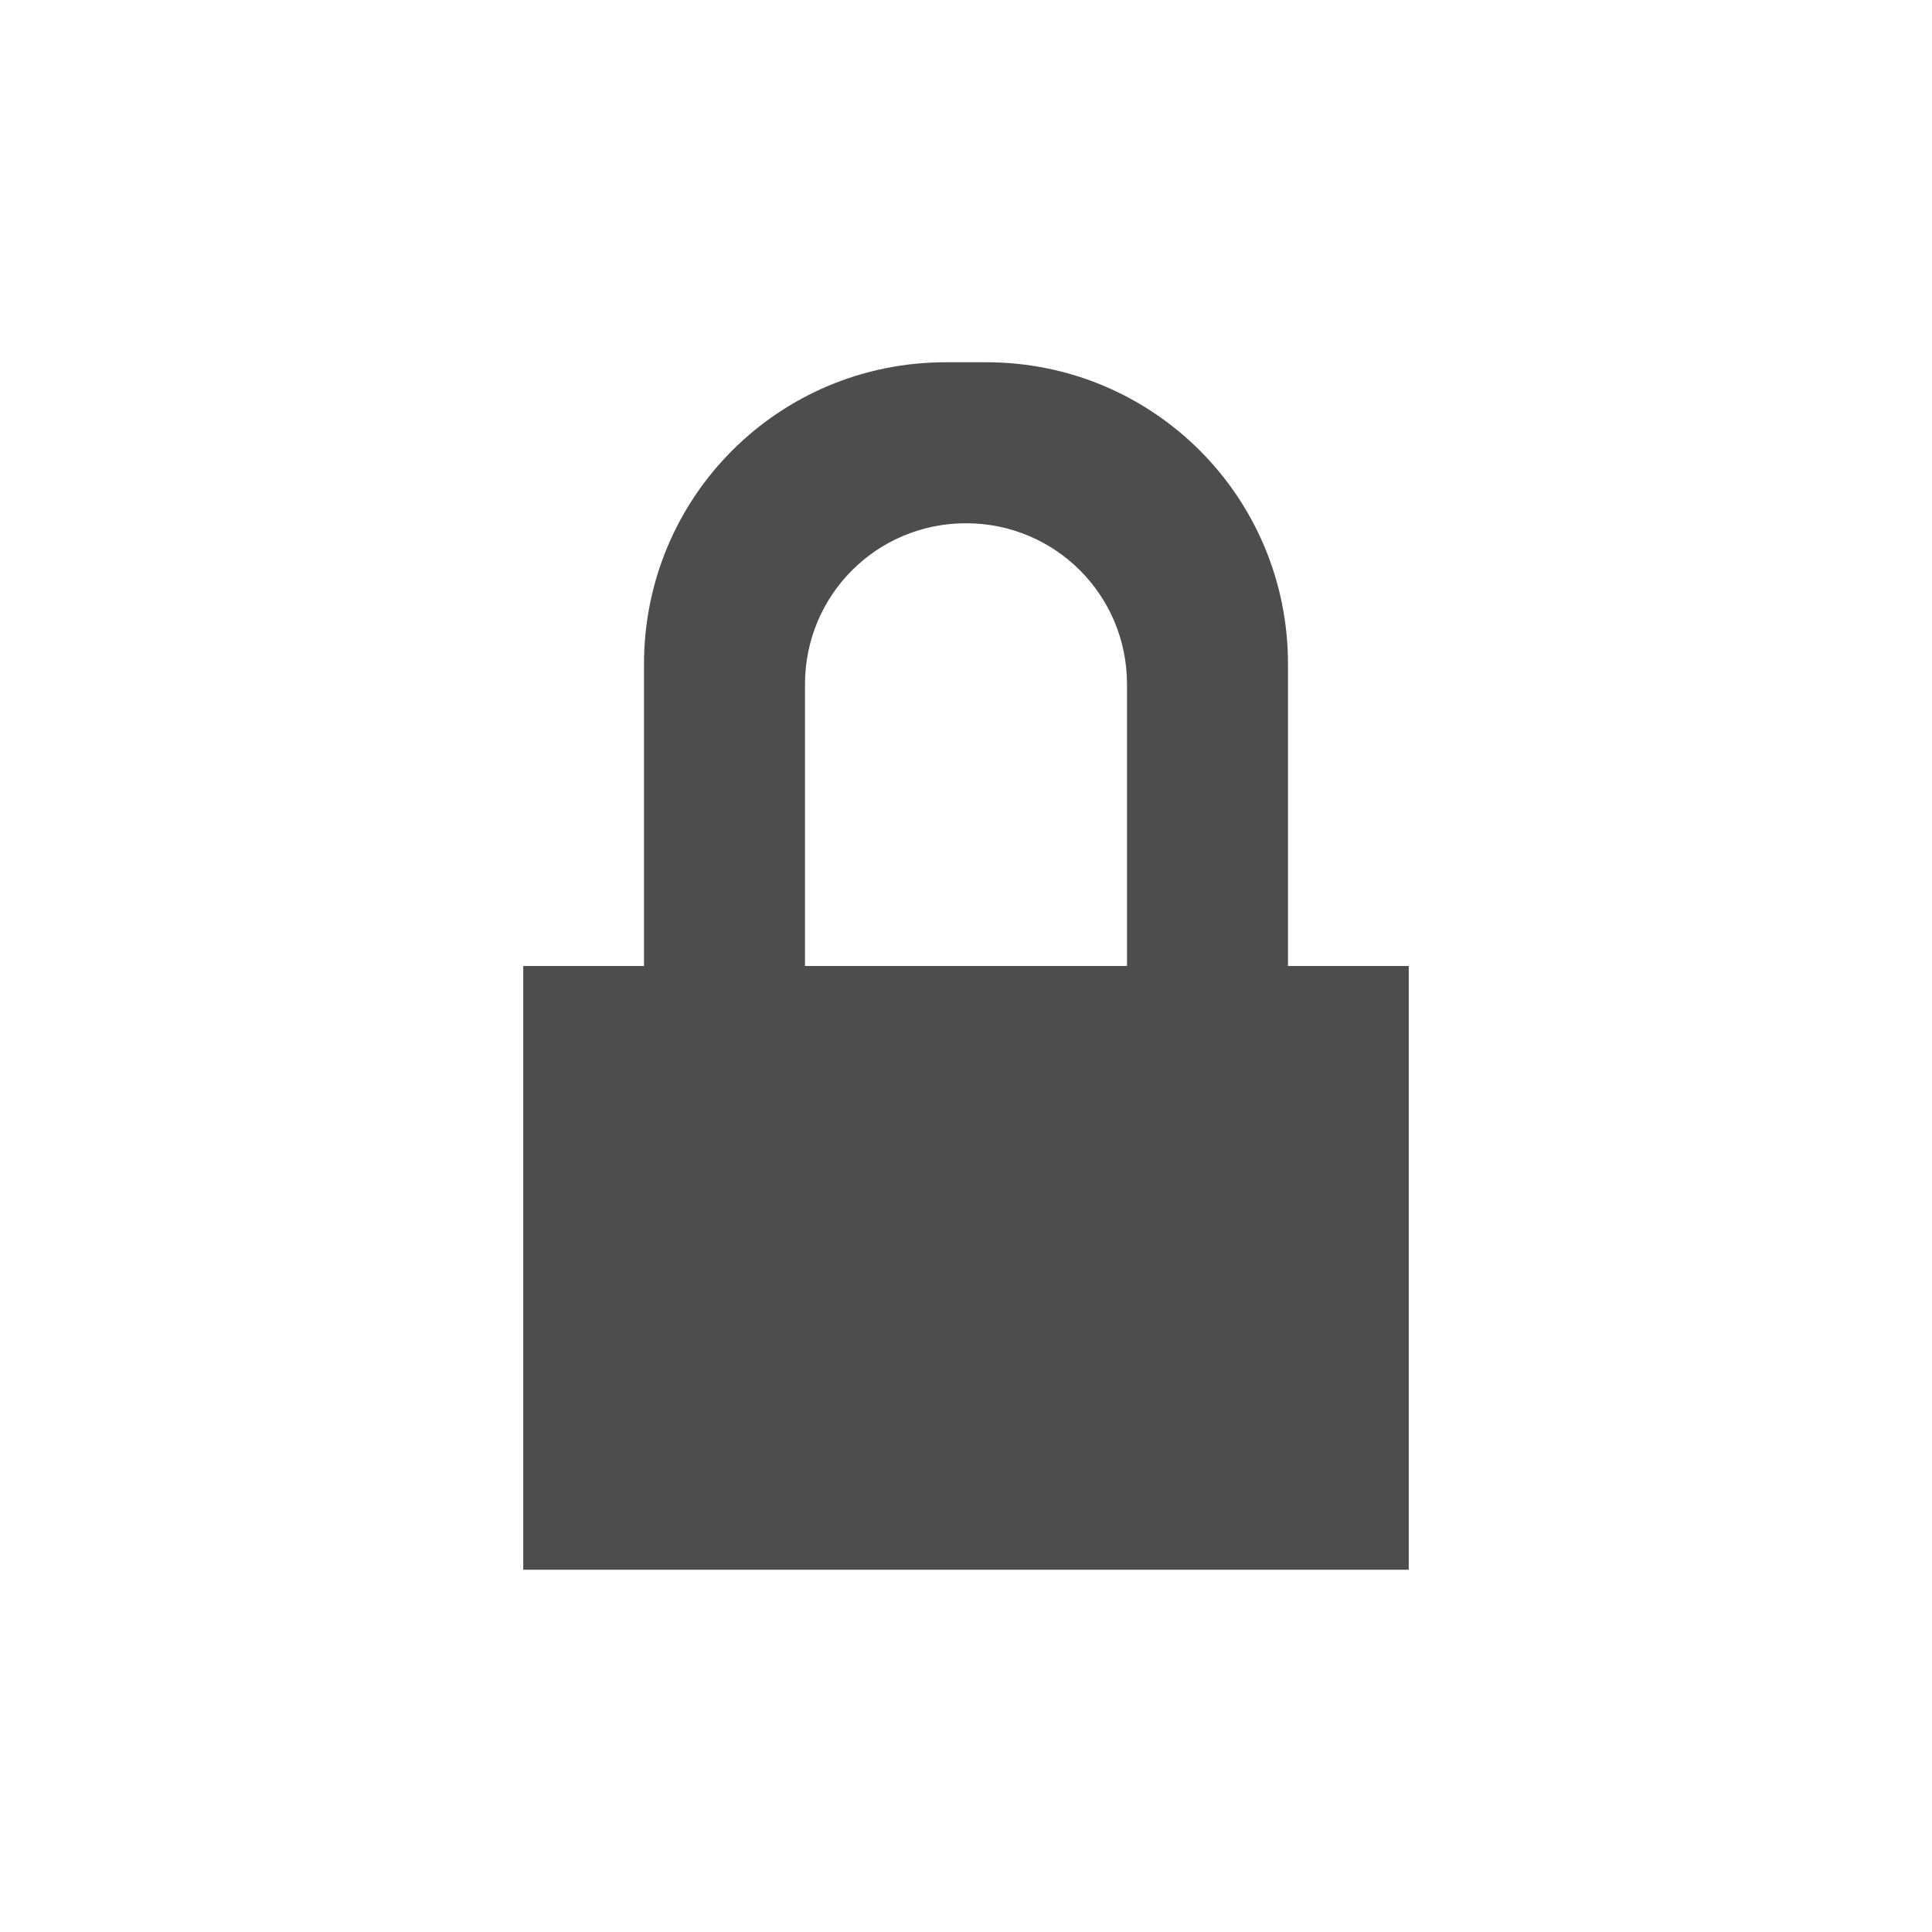
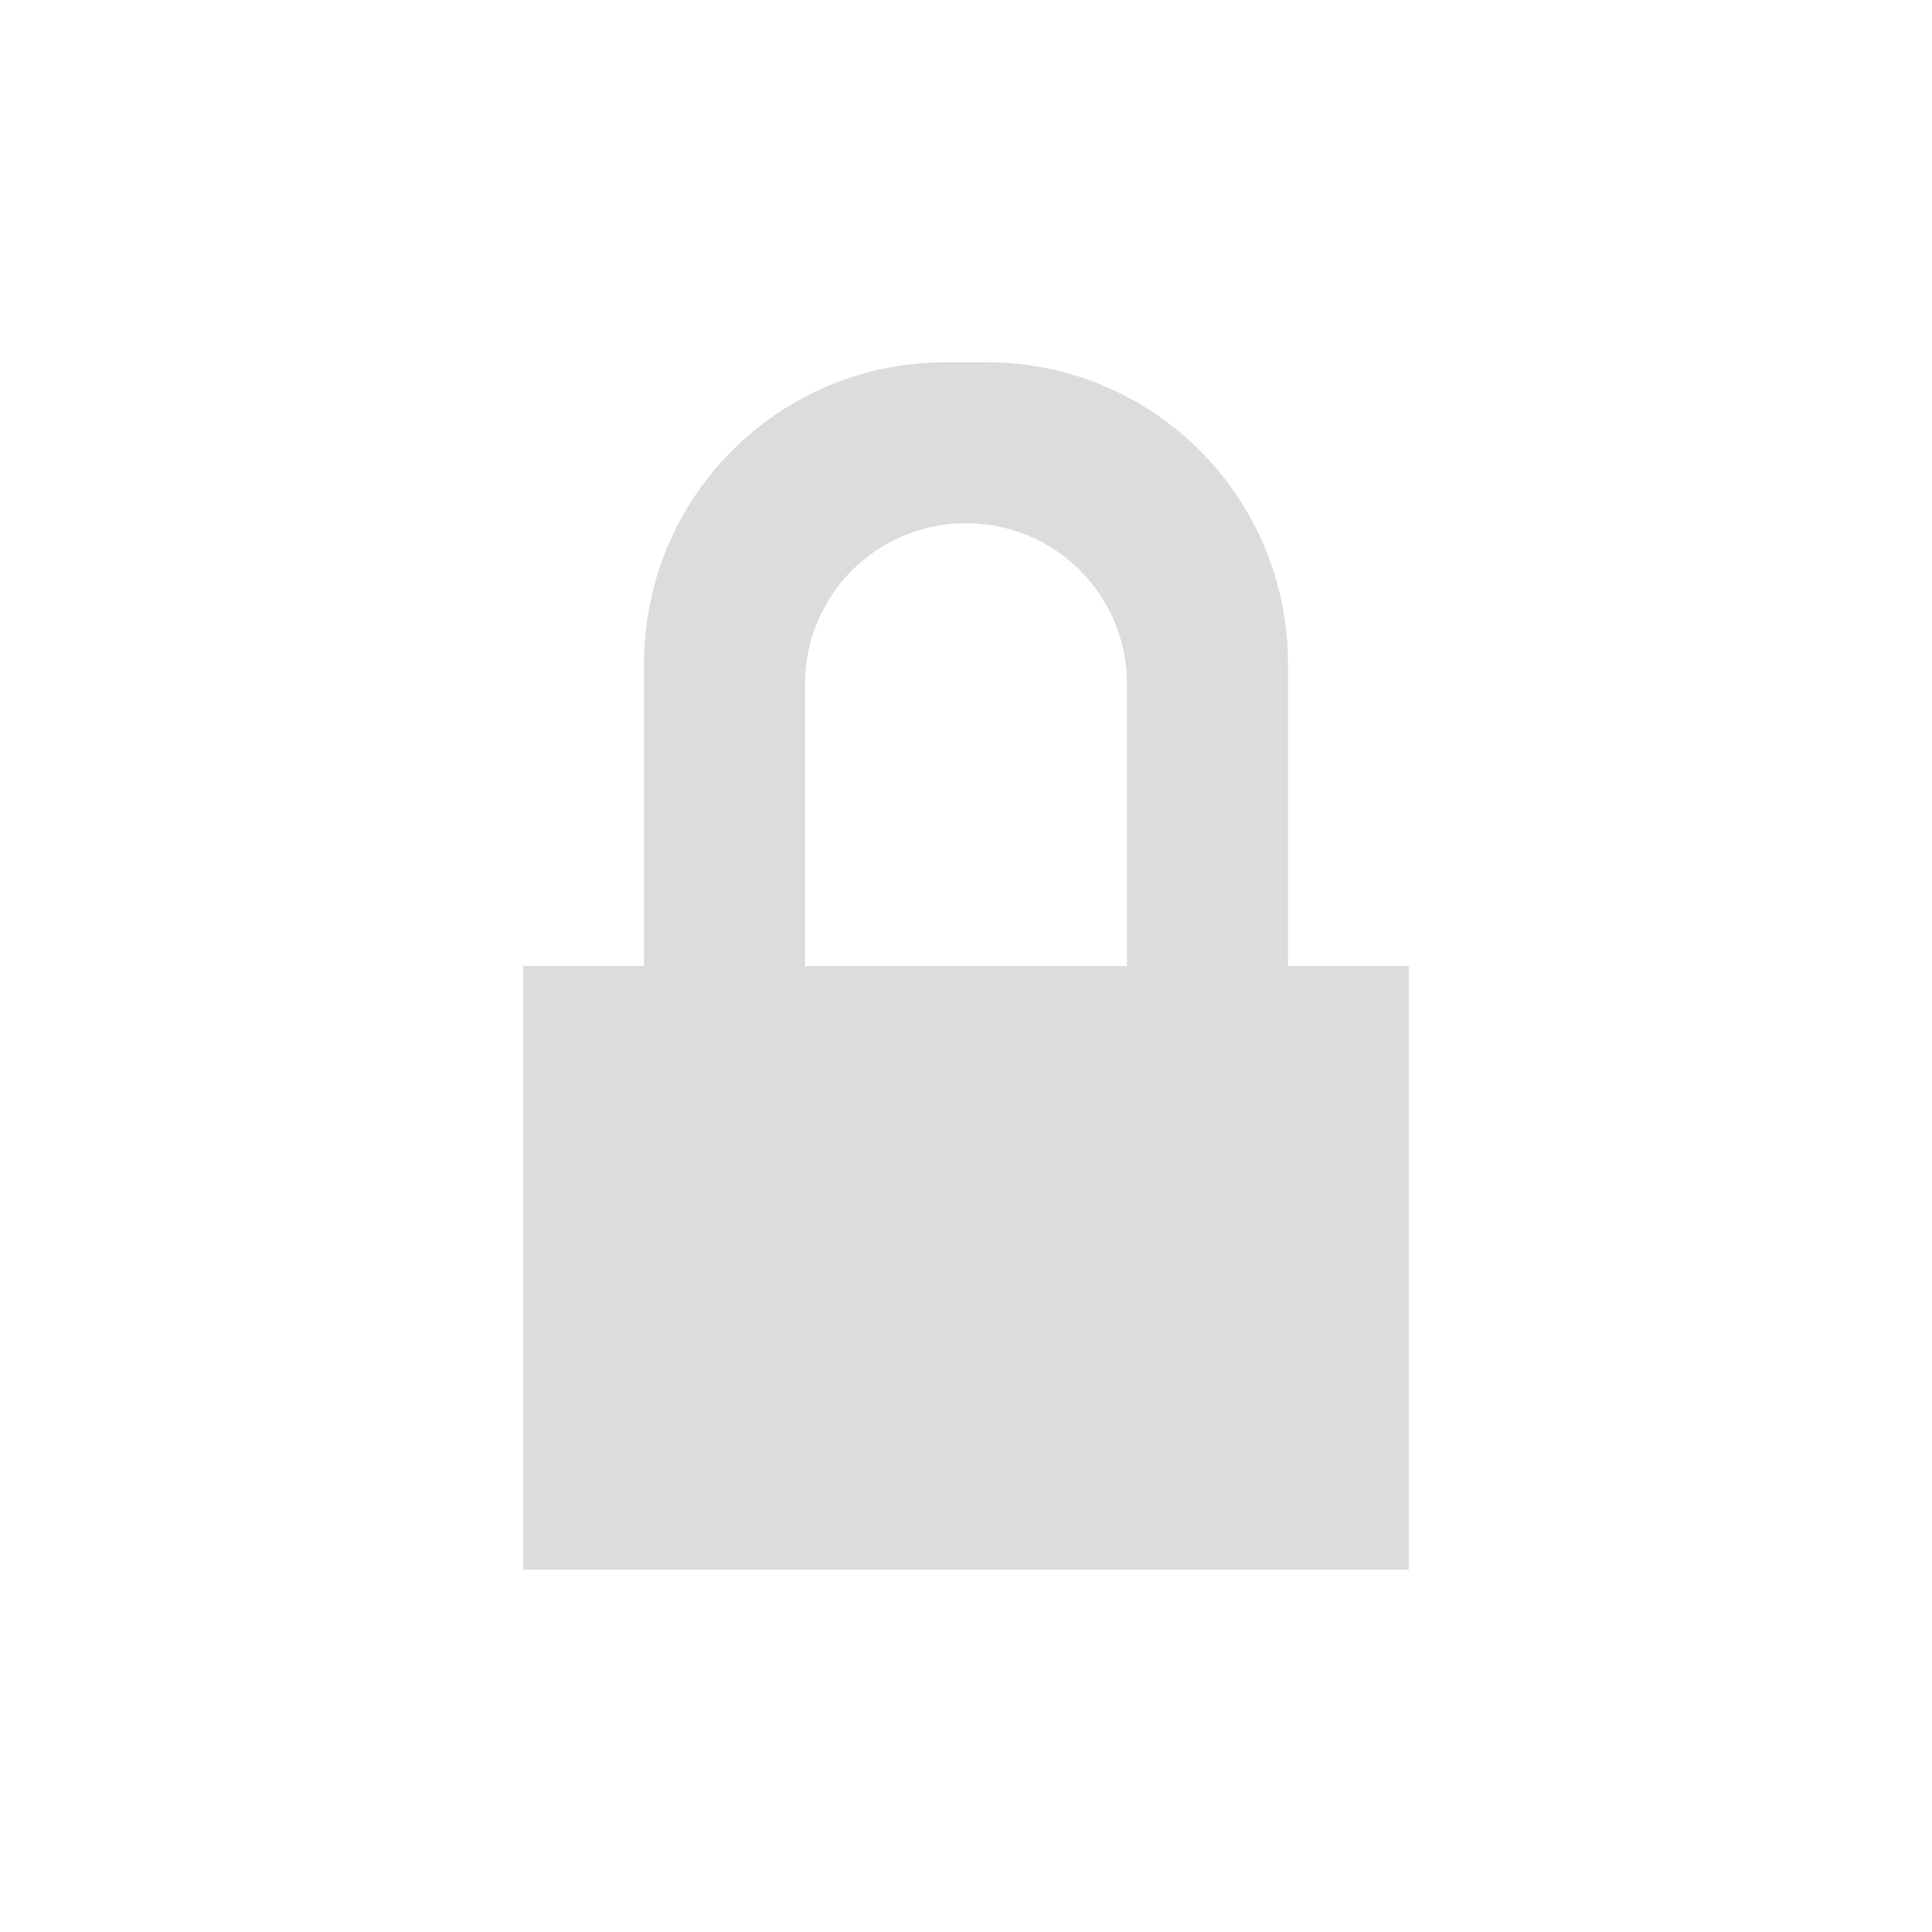
- <svg xmlns="http://www.w3.org/2000/svg" width="48" height="48" id="svg2" version="1.1">
-   <defs id="defs4" />
+ <svg xmlns="http://www.w3.org/2000/svg" version="1.1" id="svg2" x="0px" y="0px" width="48px" height="48px" viewBox="0 0 48 48" enable-background="new 0 0 48 48" xml:space="preserve">
  <g id="layer1" transform="translate(0,-1004.362)">
-     <rect style="fill:none;fill-opacity:1;fill-rule:evenodd;stroke:none" id="rect3260" width="30" height="30" x="9" y="1013.362" ry="0" />
-     <rect ry="0" y="1028.362" x="13" height="15" width="22" id="rect3272" style="fill:#4d4d4d;fill-opacity:1;fill-rule:evenodd;stroke:none" />
-     <path d="m 16,1028.362 c 0,1.833 -1.669,3.5 -3.502,3.5 -1.833,-10e-5 -3.498,-1.668 -3.498,-3.5 0,-1.833 1.666,-3.5 3.498,-3.5 1.833,-10e-5 3.502,1.667 3.502,3.5 z" id="path3282" style="fill:none;fill-opacity:1;fill-rule:evenodd;stroke:none" />
-     <path style="fill:none;fill-opacity:1;fill-rule:evenodd;stroke:none" id="path3274" d="m 13,1028.362 c 0,1.047 -0.954,2 -2.001,2 -1.047,-10e-5 -1.999,-0.953 -1.999,-2 0,-1.047 0.952,-2 1.999,-2 1.047,-10e-5 2.001,0.953 2.001,2 z" />
-     <path style="fill:none;fill-opacity:1;fill-rule:evenodd;stroke:none" id="path3280" d="m 39,1028.362 c 0,1.833 -1.669,3.5 -3.502,3.5 -1.833,-10e-5 -3.498,-1.668 -3.498,-3.5 0,-1.833 1.666,-3.5 3.498,-3.5 1.833,-10e-5 3.502,1.667 3.502,3.5 z" />
-     <path d="m 39,1028.362 c 0,1.047 -0.954,2 -2.001,2 -1.047,-10e-5 -1.999,-0.953 -1.999,-2 0,-1.047 0.952,-2 1.999,-2 1.047,-10e-5 2.001,0.953 2.001,2 z" id="path3276" style="fill:none;fill-opacity:1;fill-rule:evenodd;stroke:none" />
-     <path style="fill:#4d4d4d;fill-opacity:1;fill-rule:evenodd;stroke:none" d="M 23.5 9 C 19.345 9 16 12.345 16 16.5 L 16 24 L 20 24 L 20 17.02 L 20.002 17.02 C 20.002 17.013 20 17.007 20 17 C 20 14.784 21.784 13 24 13 C 26.216 13 28 14.784 28 17 C 28 17.007 27.998 17.013 27.998 17.02 L 28 17.02 L 28 24 L 32 24 L 32 16.5 C 32 12.345 28.655 9 24.5 9 L 23.5 9 z " transform="translate(0,1004.362)" id="rect3278" />
-     <path style="fill:none;fill-opacity:1;fill-rule:evenodd;stroke:none" id="path3286" d="m 26,1015.362 c 0,1.047 -0.954,2 -2.001,2 -1.047,-10e-5 -1.999,-0.953 -1.999,-2 0,-1.047 0.952,-2 1.999,-2 1.047,-10e-5 2.001,0.953 2.001,2 z" />
+     <rect id="rect3260" x="9" y="1013.362" fill="none" width="30" height="30" />
+     <rect id="rect3272" x="13" y="1028.362" fill="#DCDCDC" width="22" height="15" />
+     <path id="path3282" fill="none" d="   M16,1028.362c0,1.833-1.669,3.5-3.502,3.5S9,1030.195,9,1028.362c0-1.833,1.666-3.5,3.498-3.5S16,1026.53,16,1028.362z" />
+     <path id="path3274" fill="none" d="   M13,1028.362c0,1.047-0.954,2-2.001,2c-1.047,0-1.999-0.953-1.999-2s0.952-2,1.999-2C12.046,1026.362,13,1027.315,13,1028.362z" />
+     <path id="path3280" fill="none" d="   M39,1028.362c0,1.833-1.669,3.5-3.502,3.5s-3.498-1.668-3.498-3.5c0-1.833,1.666-3.5,3.498-3.5S39,1026.53,39,1028.362z" />
+     <path id="path3276" fill="none" d="   M39,1028.362c0,1.047-0.954,2-2.001,2c-1.047,0-1.999-0.953-1.999-2s0.952-2,1.999-2C38.046,1026.362,39,1027.315,39,1028.362z" />
+     <path id="rect3278" fill="#DCDCDC" d="M23.5,1013.362c-4.155,0-7.5,3.345-7.5,7.5v7.5h4v-6.98h0.002   c0-0.007-0.002-0.013-0.002-0.02c0-2.216,1.784-4,4-4s4,1.784,4,4c0,0.007-0.002,0.013-0.002,0.02H28v6.98h4v-7.5   c0-4.155-3.345-7.5-7.5-7.5H23.5z" />
+     <path id="path3286" fill="none" d="   M26,1015.362c0,1.047-0.954,2-2.001,2c-1.047,0-1.999-0.953-1.999-2s0.952-2,1.999-2C25.046,1013.362,26,1014.315,26,1015.362z" />
  </g>
</svg>
